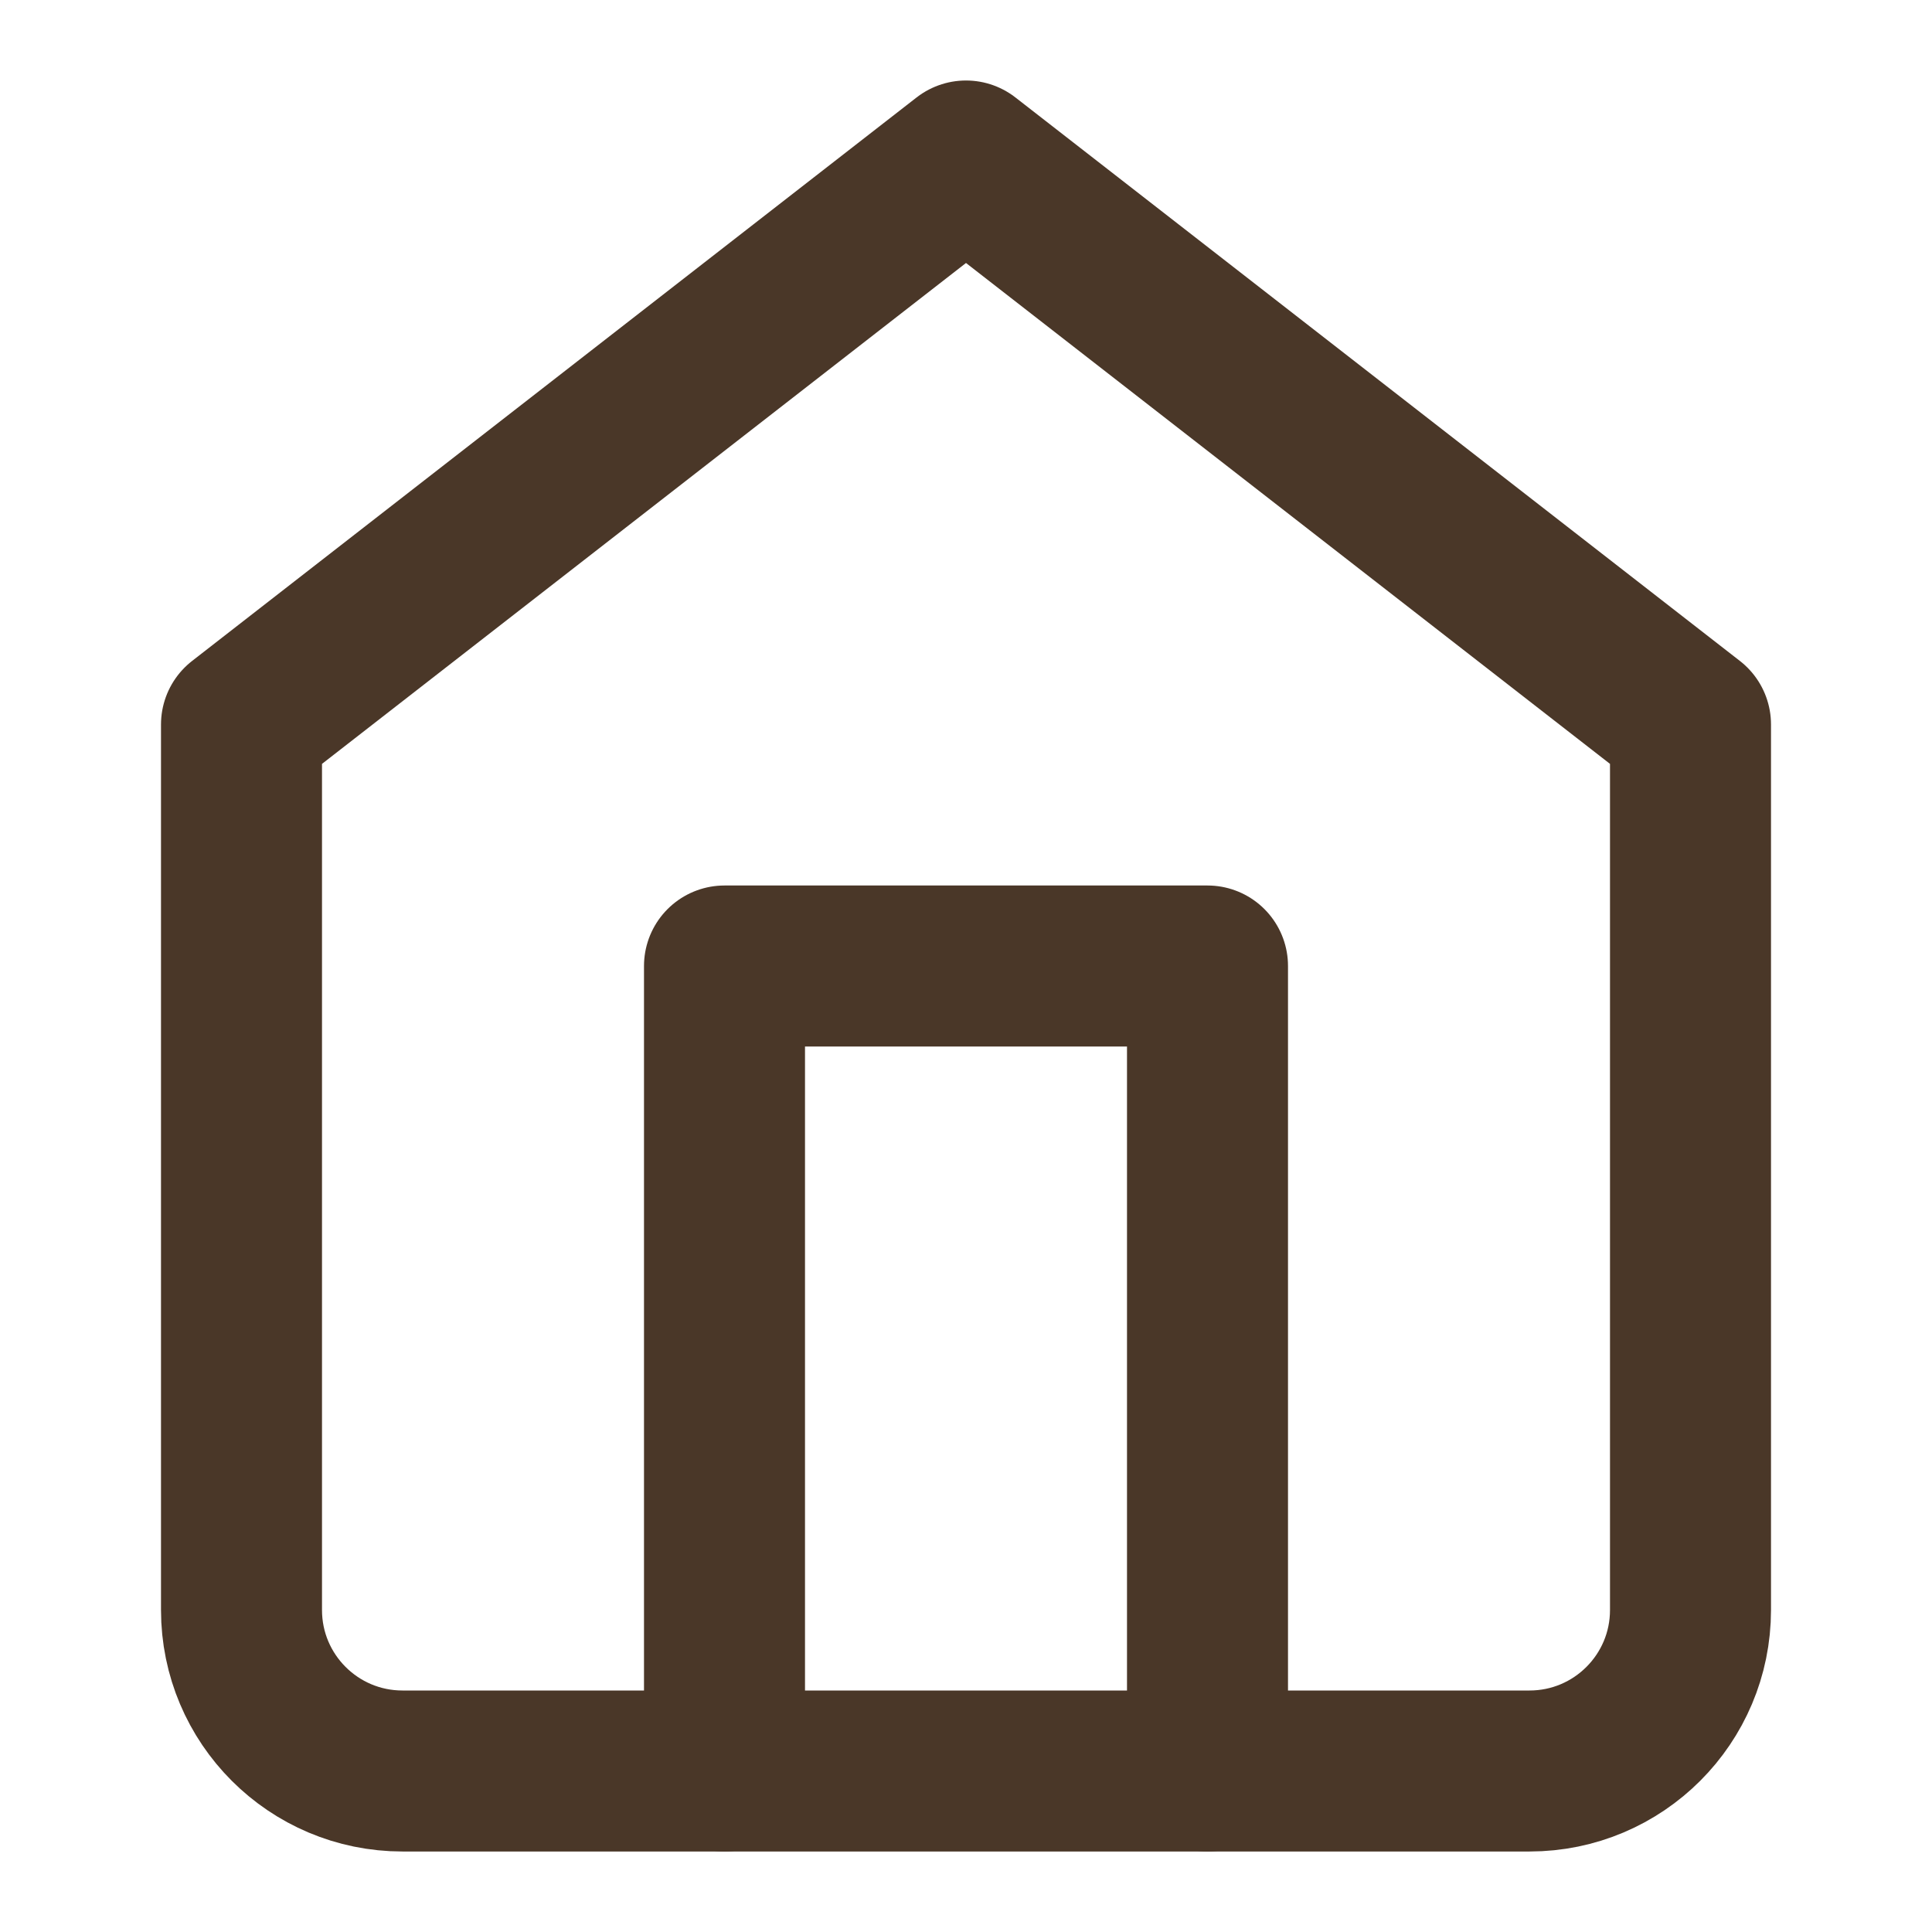
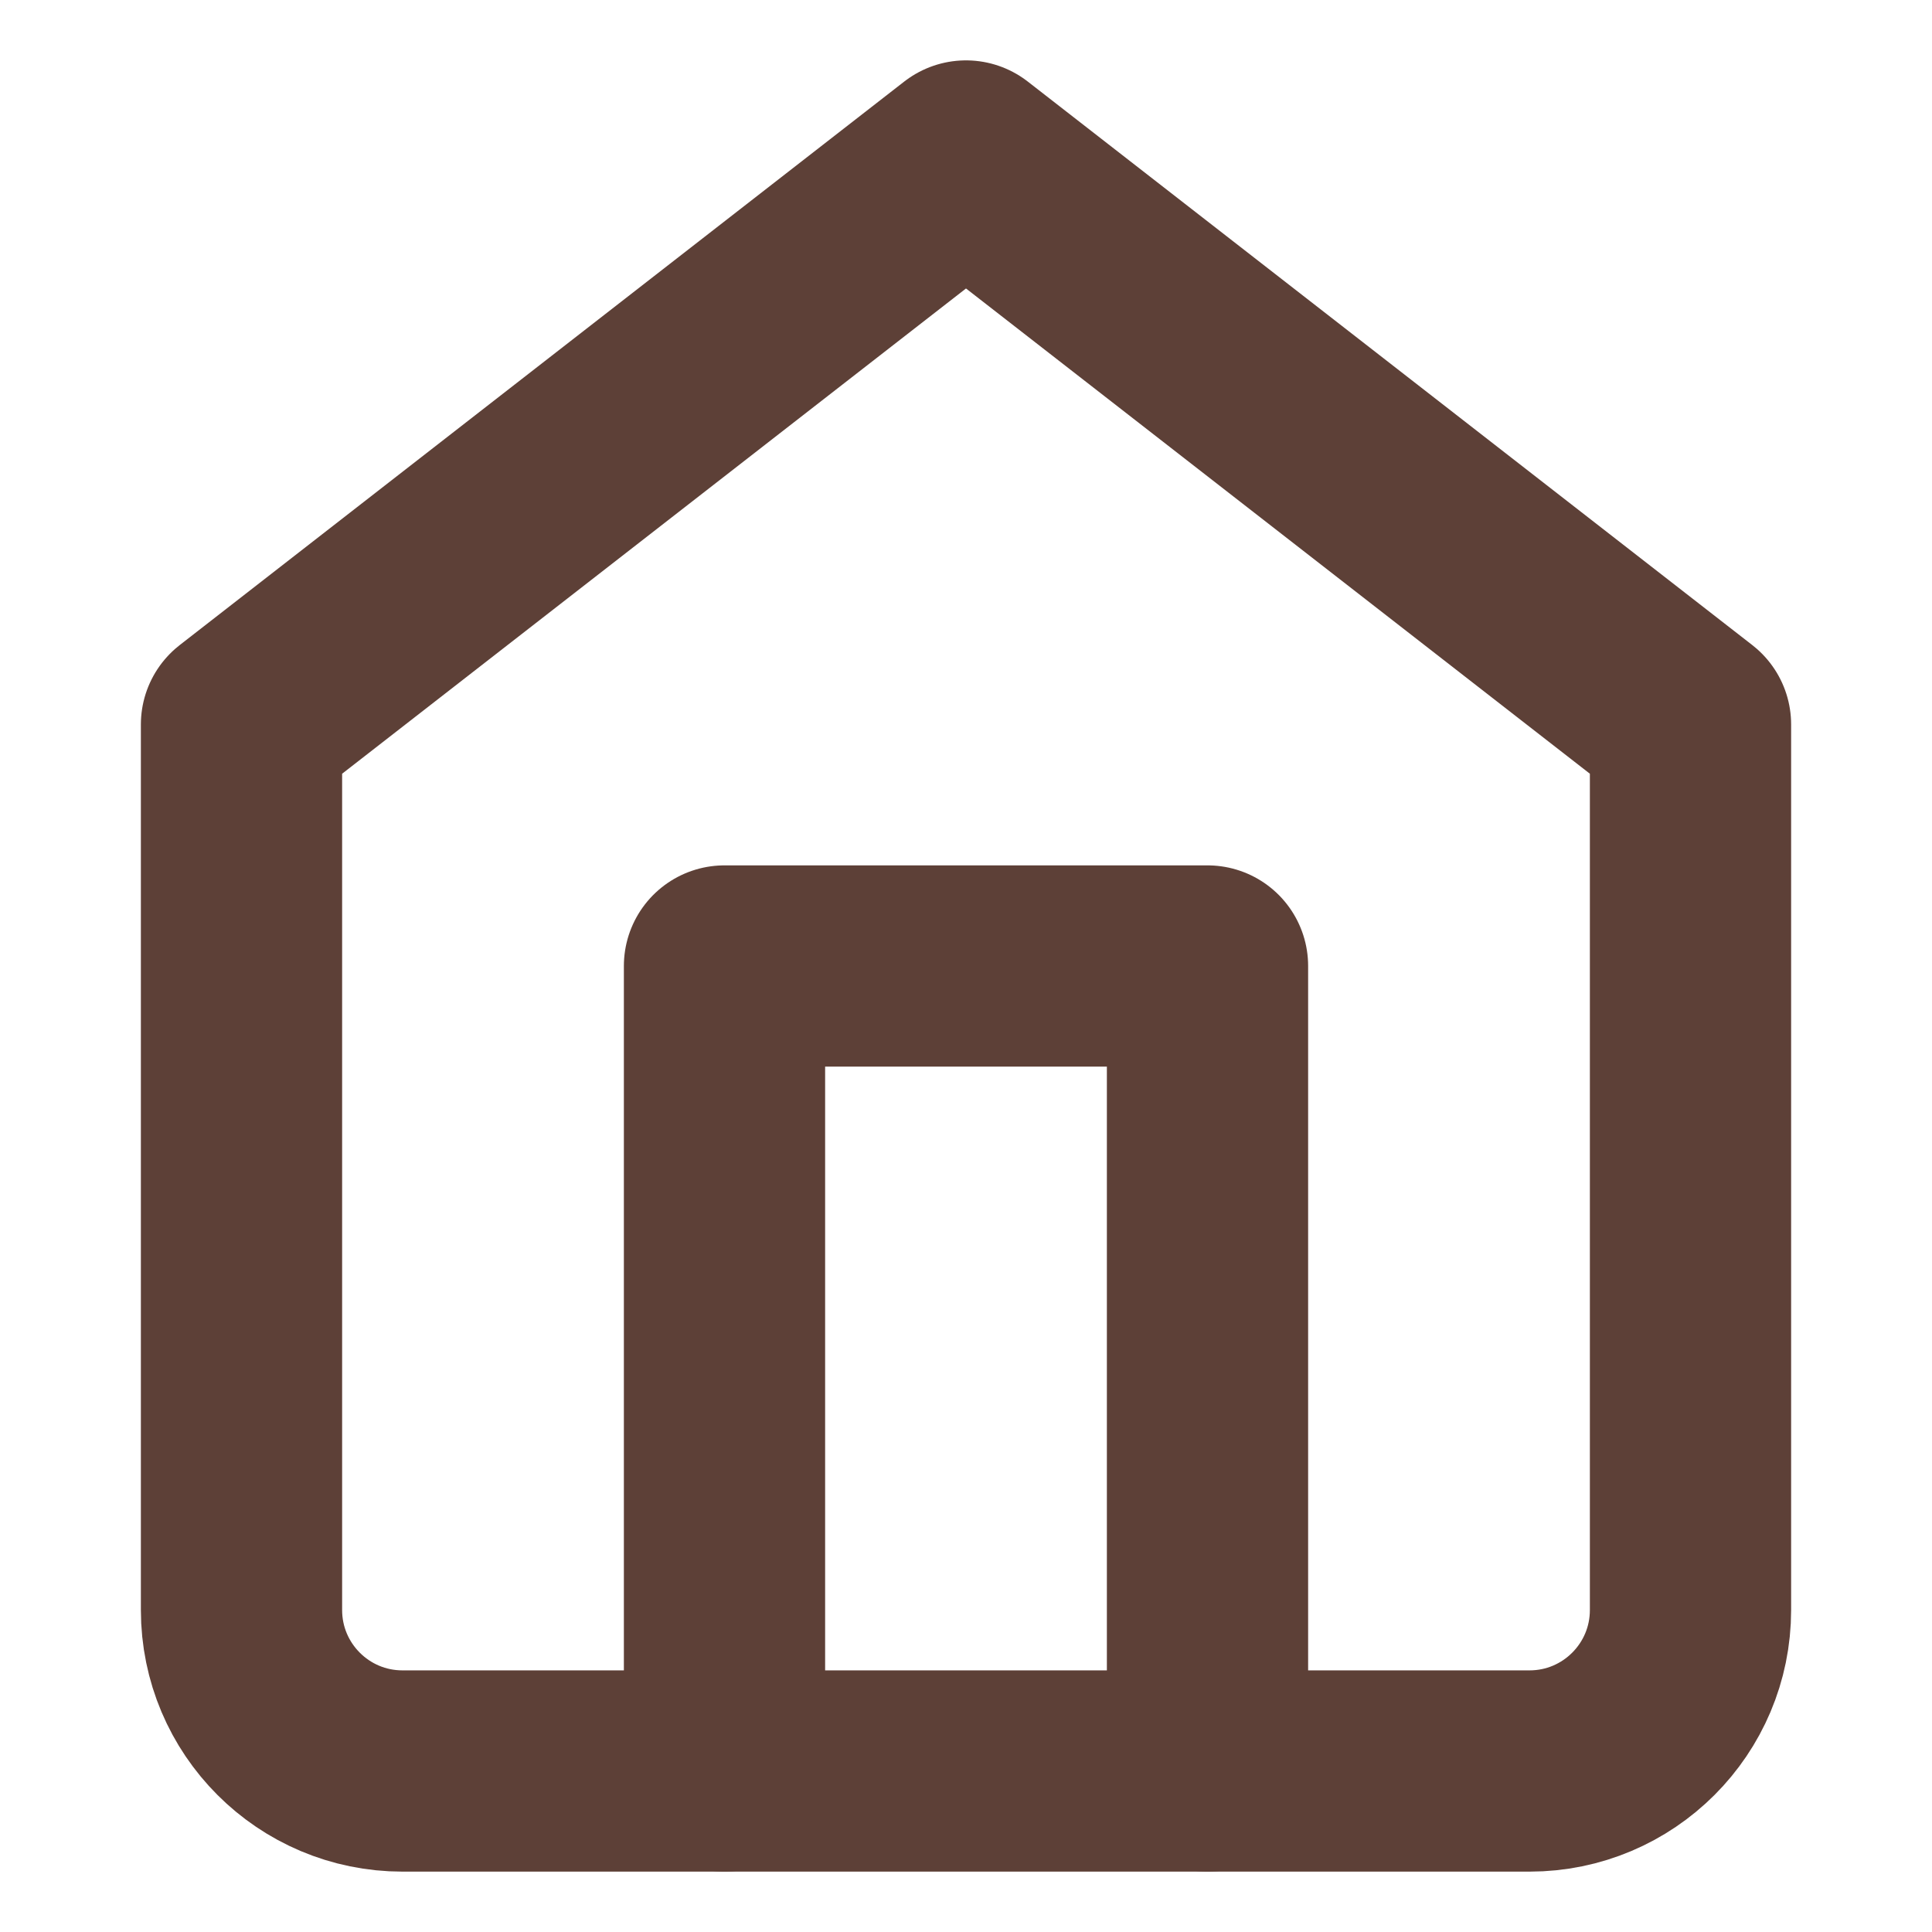
- <svg xmlns="http://www.w3.org/2000/svg" width="24" height="24" viewBox="0 0 24 24" fill="none" stroke="#4A3728" stroke-width="2" stroke-linecap="round" stroke-linejoin="round">
+ <svg xmlns="http://www.w3.org/2000/svg" width="24" height="24" viewBox="0 0 24 24" fill="none" stroke="#5D4037" stroke-width="2.5" stroke-linecap="round" stroke-linejoin="round">
  <path d="m3 9 9-7 9 7v11a2 2 0 0 1-2 2H5a2 2 0 0 1-2-2z" />
  <polyline points="9 22 9 12 15 12 15 22" />
</svg>
